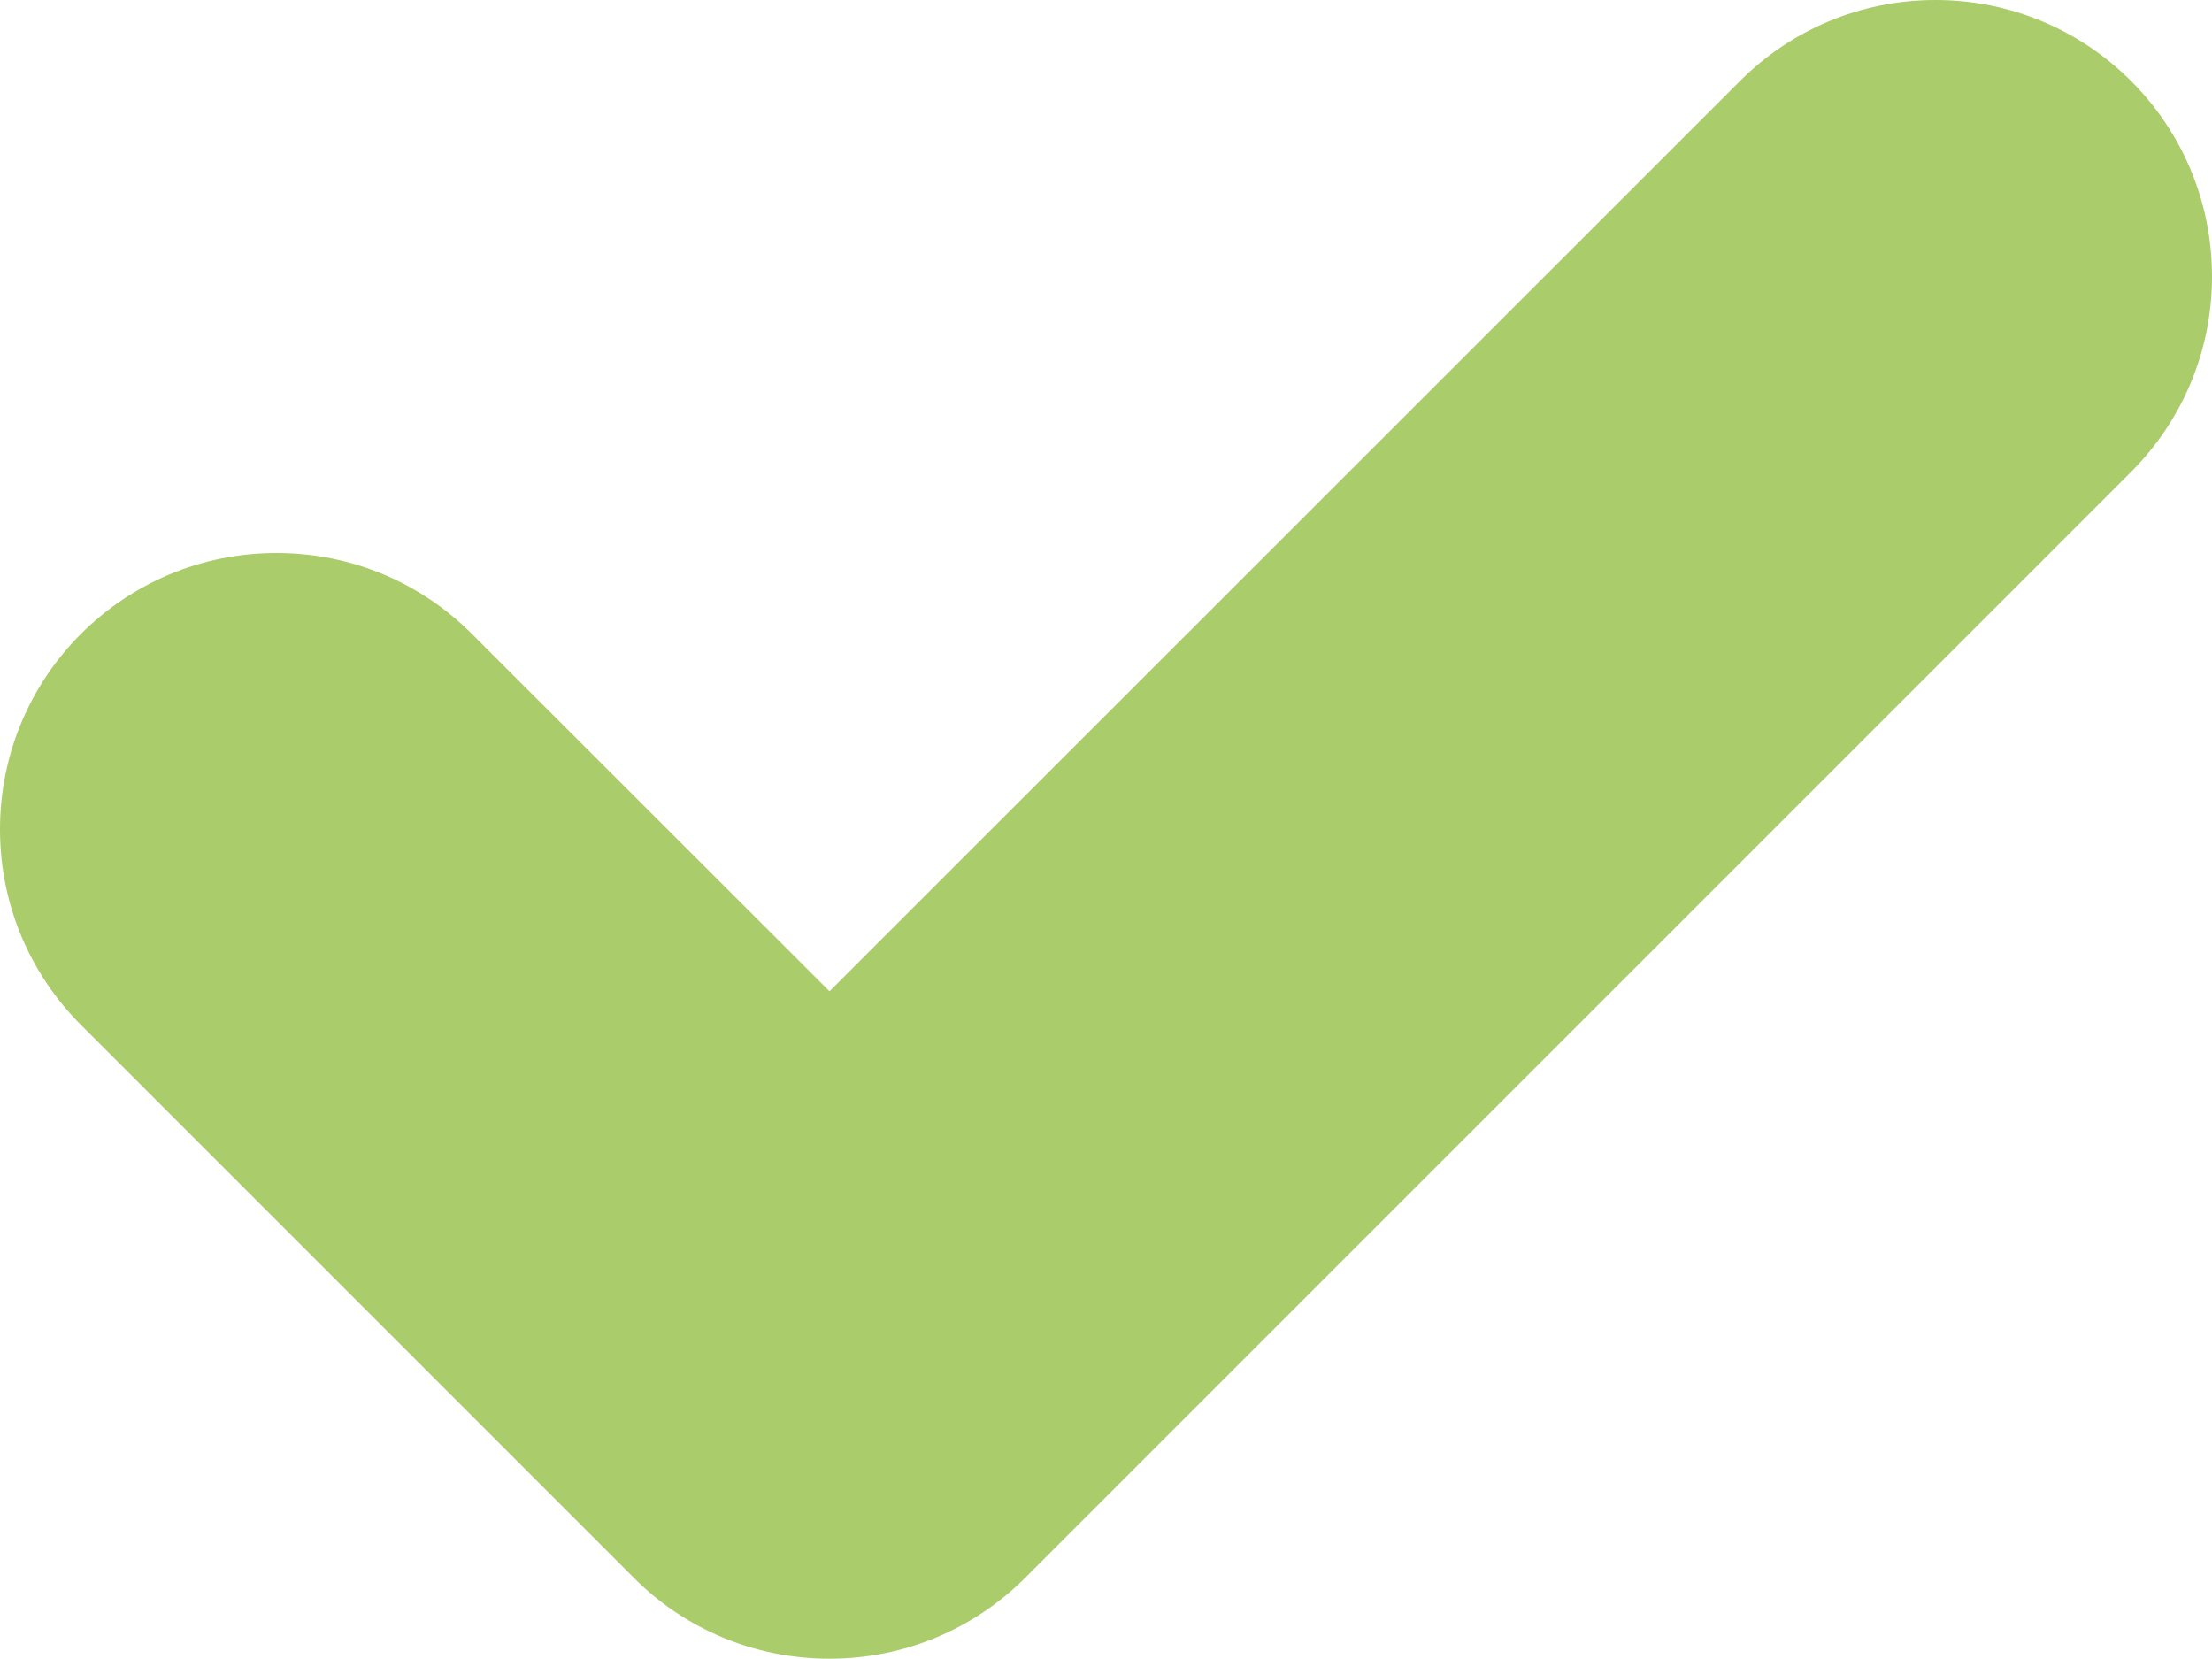
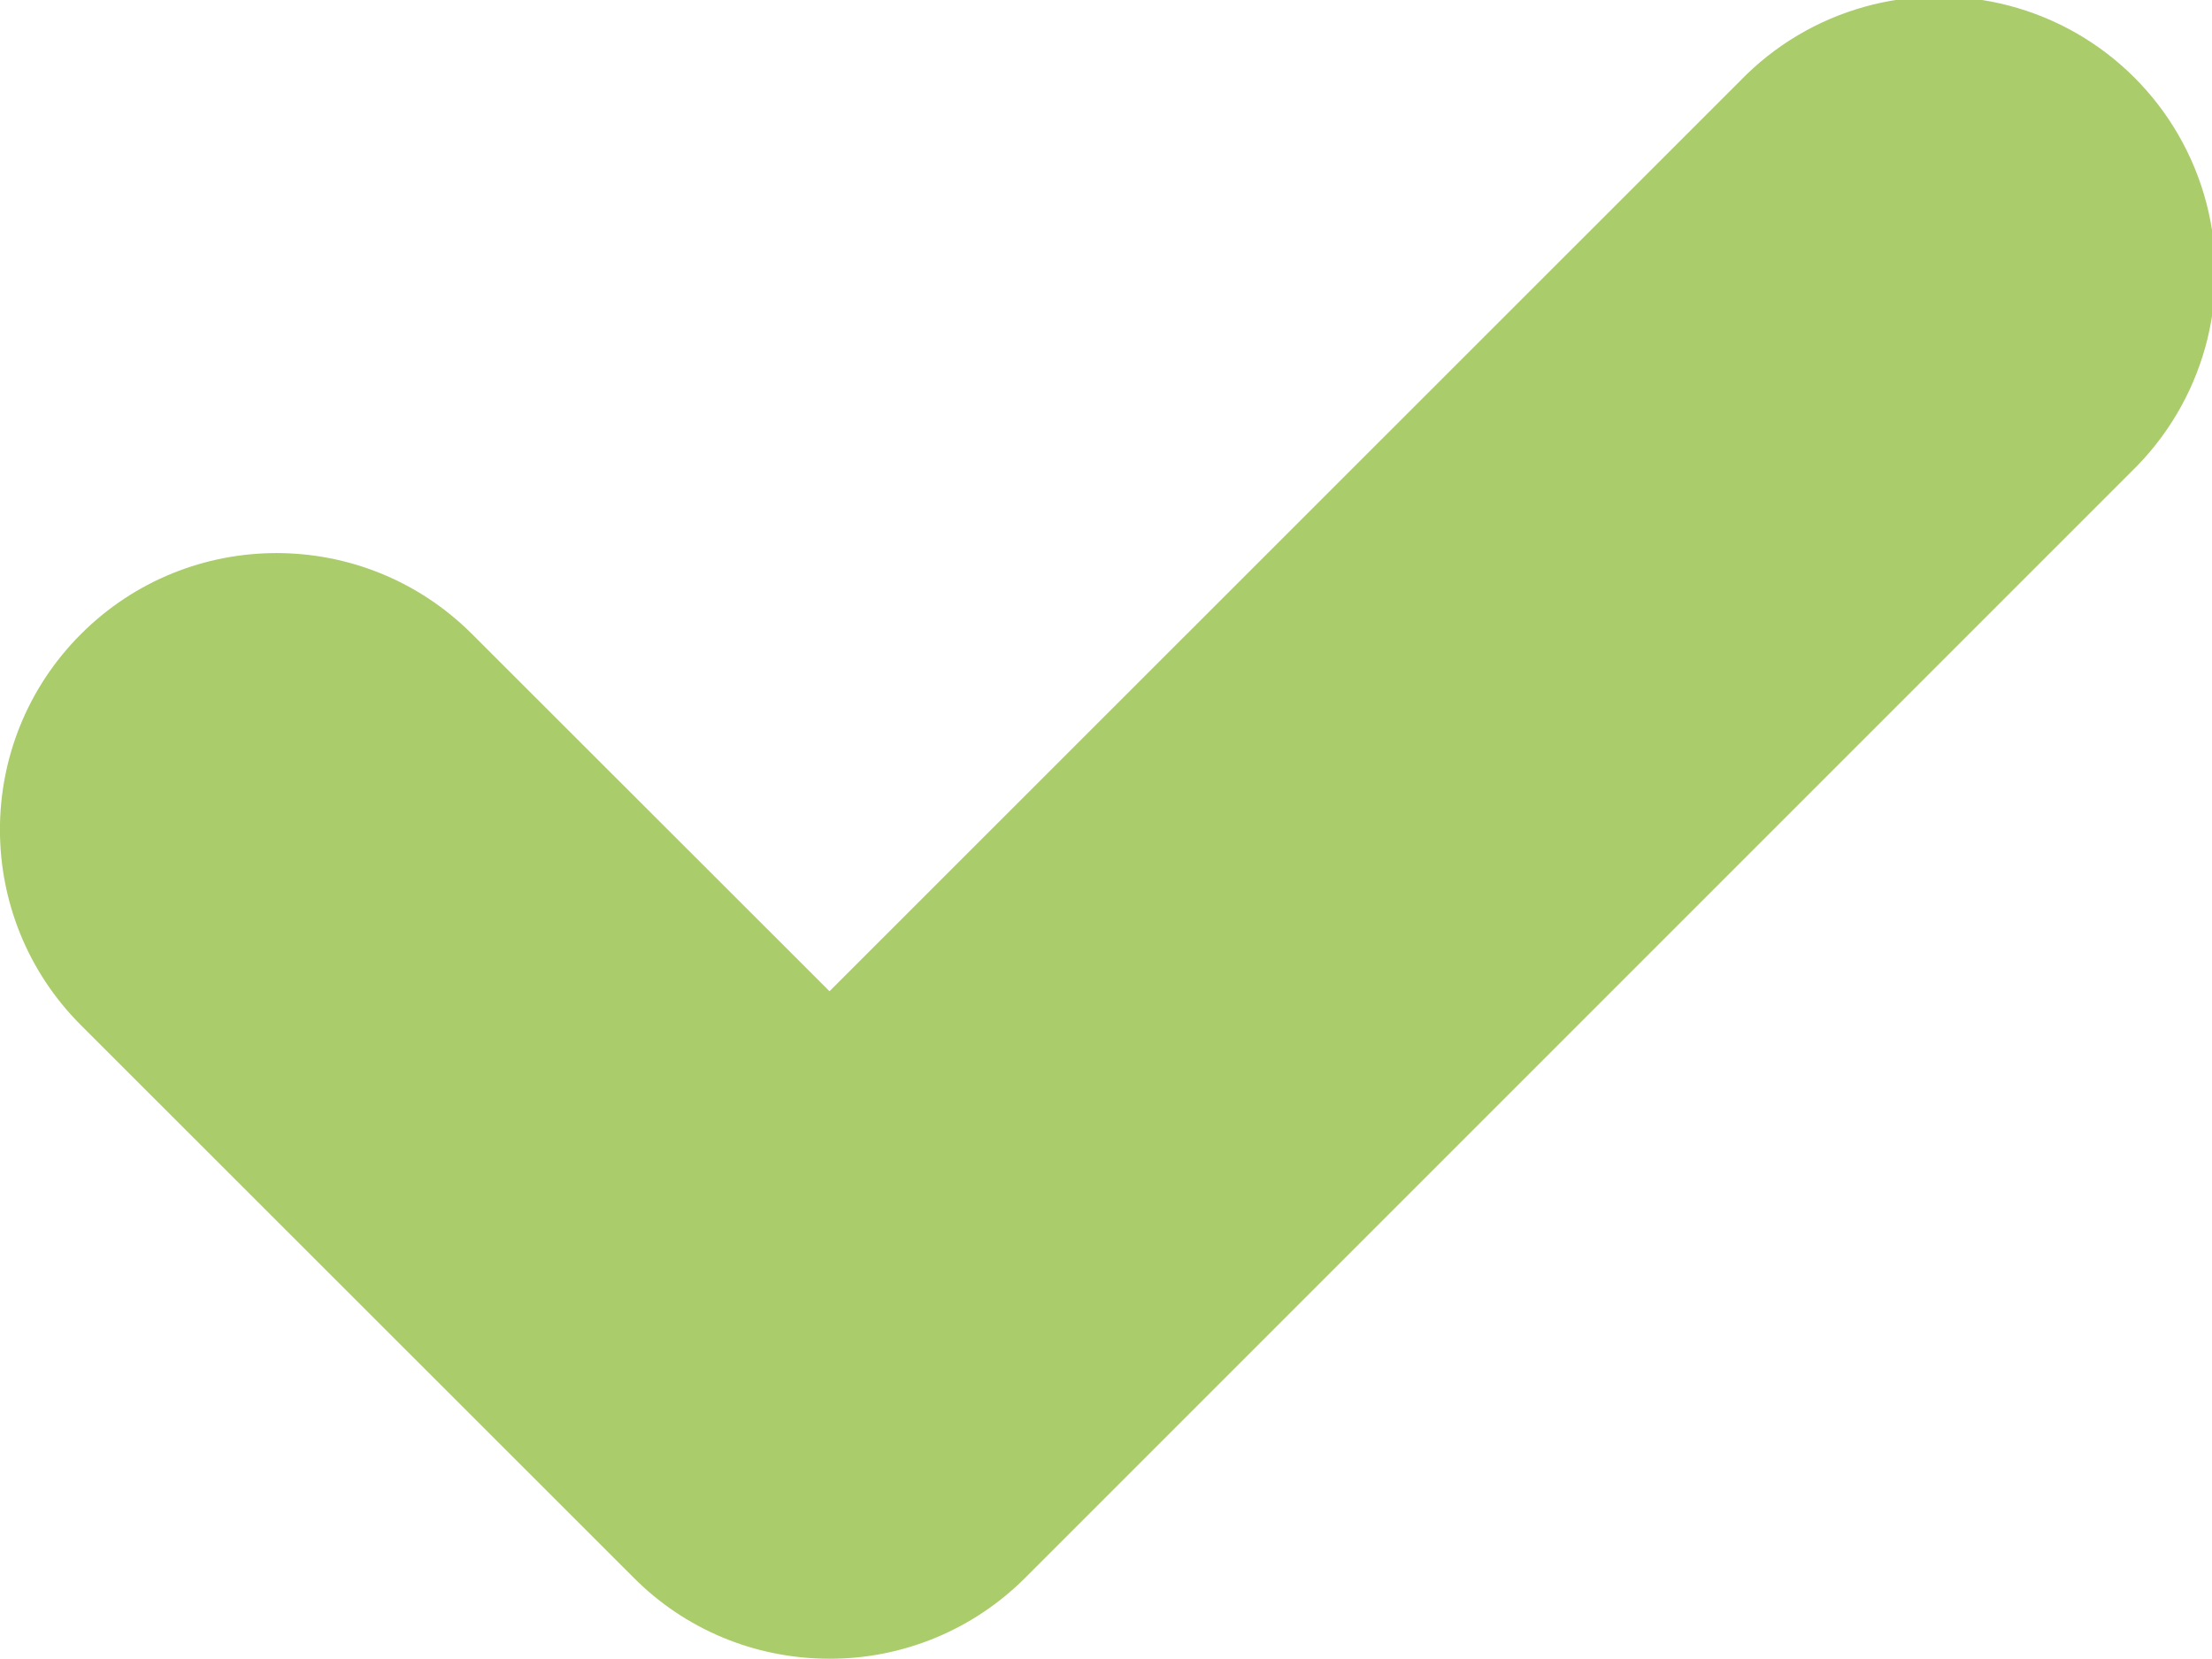
- <svg xmlns="http://www.w3.org/2000/svg" width="8px" height="6px" viewBox="0 0 8 6" version="1.1">
-   <defs />
-   <g id="Page-1" stroke="none" stroke-width="1" fill="none" fill-rule="evenodd">
-     <g id="Guide---Icons" transform="translate(-526, -352)">
-       <g id="Icons/Checker-Gray" transform="translate(521, 346)">
-         <g id="Icon-Checker">
-           <polygon id="Bounds" points="0 0 18 0 18 18 0 18" />
-           <path d="M11.293,6.293 L8,9.585 L6.707,8.293 C6.526,8.111 6.276,8 6,8 C5.447,8 5,8.447 5,9 C5,9.276 5.112,9.526 5.293,9.707 L7.293,11.707 C7.473,11.888 7.724,11.999 8,11.999 C8.276,11.999 8.526,11.888 8.707,11.707 L12.707,7.707 C12.888,7.526 13,7.276 13,7 C13,6.447 12.552,6 12,6 C11.724,6 11.473,6.112 11.293,6.293 Z" id="Imported-Layers" fill="#aacc6b" />
-         </g>
-       </g>
-     </g>
+ <svg xmlns="http://www.w3.org/2000/svg" width="8" height="6" viewBox="0 0 8 6">
+   <g fill="none" fill-rule="evenodd">
+     <path d="M-5-6h18v18H-5z" />
+     <path d="M6.293.293L3 3.585 1.707 2.293A1 1 0 0 0 .293 3.708l2 1.999c.18.181.431.292.707.292a.996.996 0 0 0 .707-.292l4-4A1 1 0 1 0 6.293.293z" fill="#aacc6b" />
  </g>
</svg>
